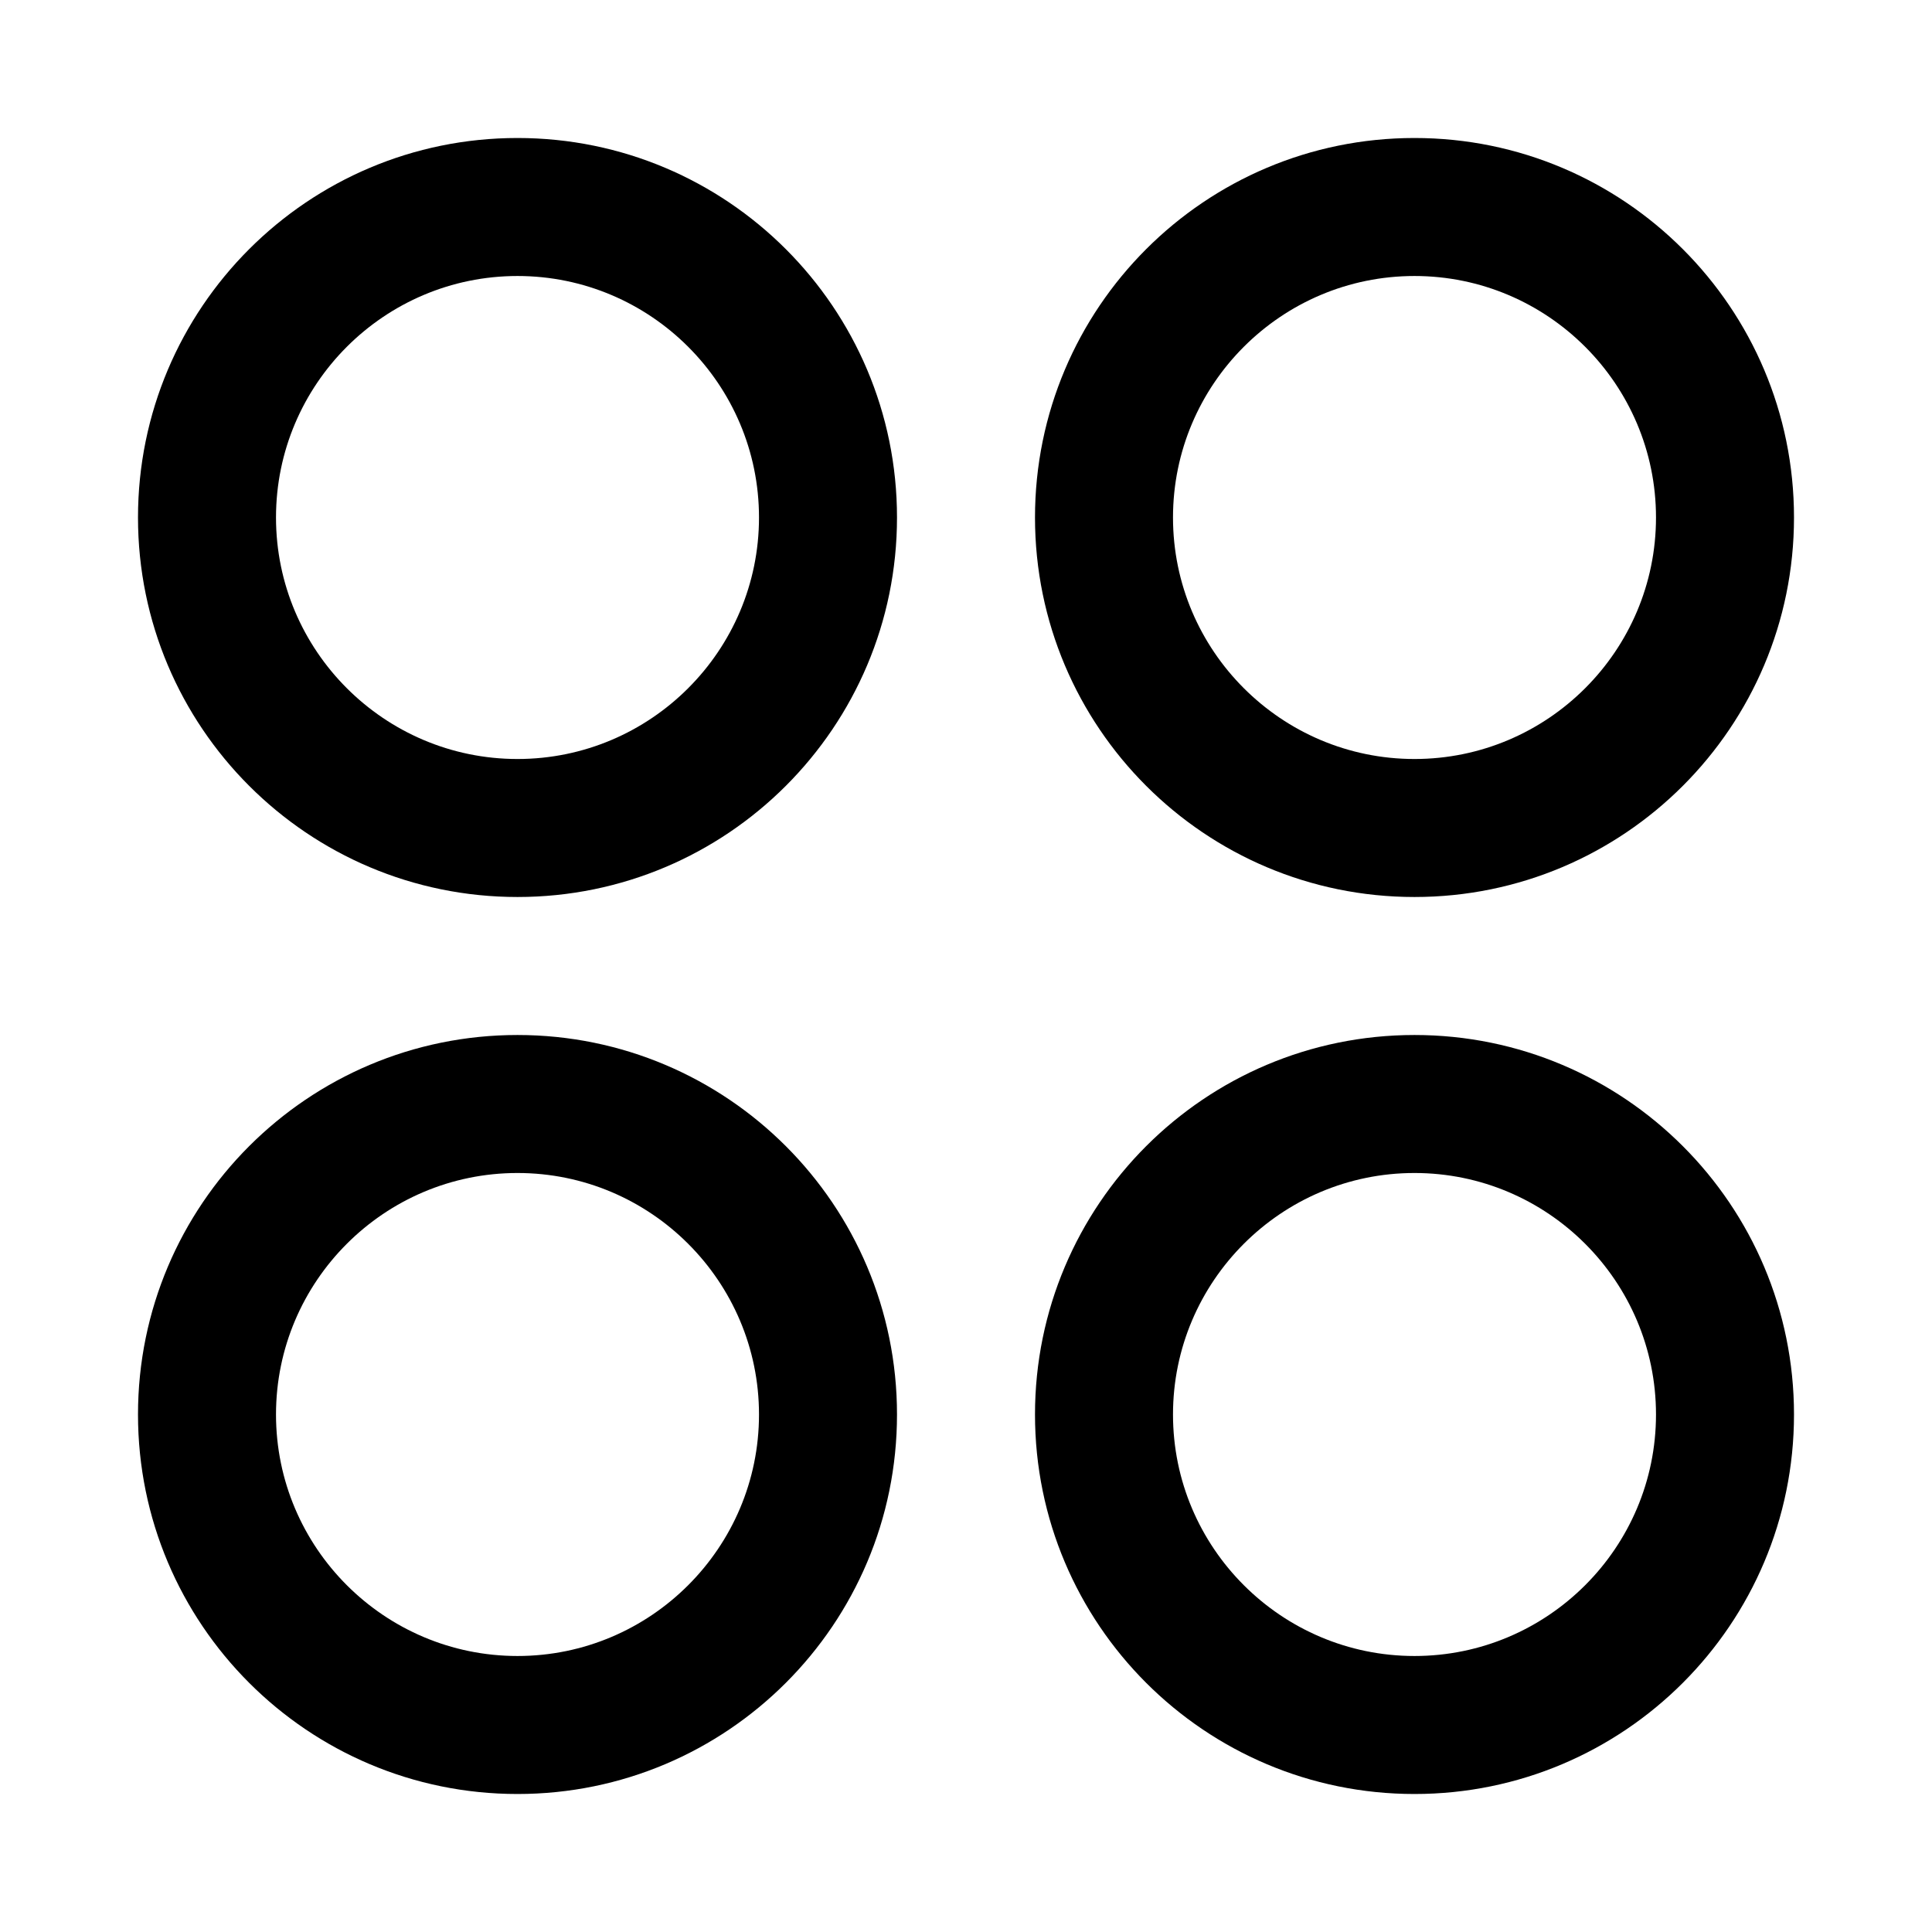
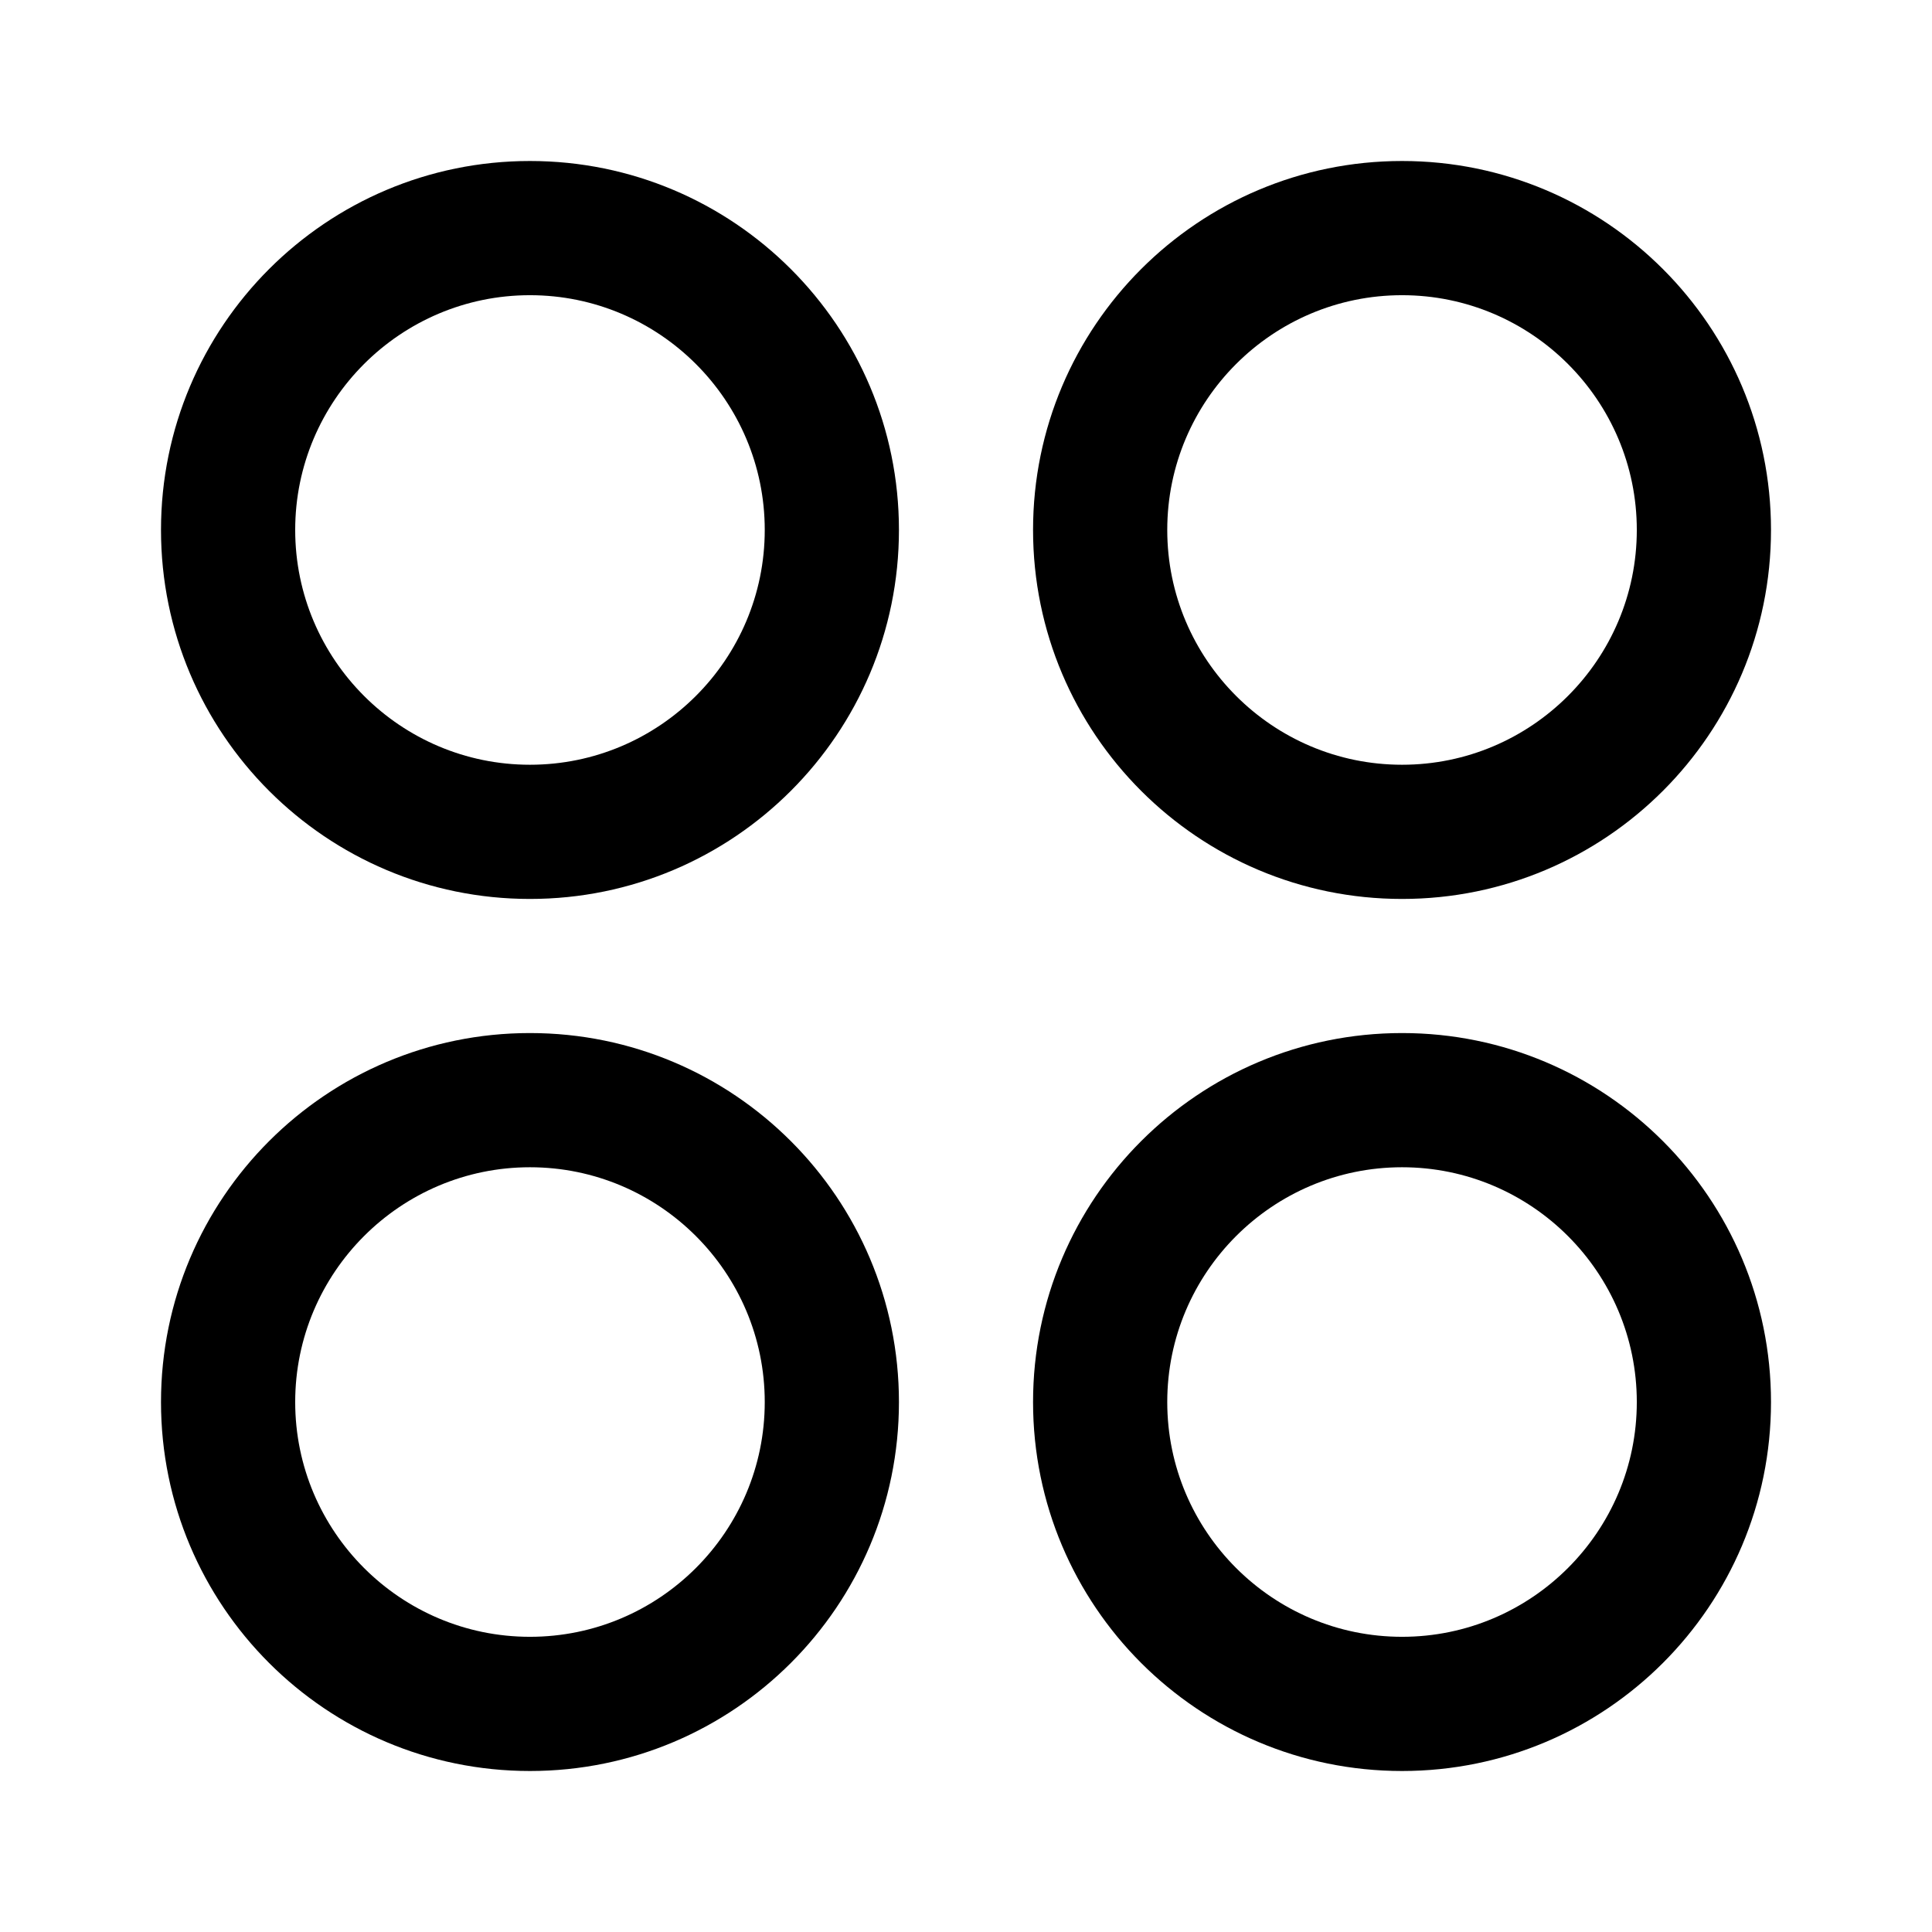
- <svg xmlns="http://www.w3.org/2000/svg" width="28px" height="28px" viewBox="0 0 28 28" version="1.1">
+ <svg xmlns="http://www.w3.org/2000/svg" width="24px" height="24px" viewBox="0 0 24 24" version="1.1">
  <defs />
  <g id="Web" stroke="none" stroke-width="1" fill="none" fill-rule="evenodd">
    <g id="groups" fill="#000000">
-       <path d="M20.5,24 C18.57,24 17,22.43 17,20.5 C17,18.57 18.57,17 20.5,17 C22.43,17 24,18.57 24,20.5 C24,22.43 22.43,24 20.5,24 M20.5,15 C17.462,15 15,17.463 15,20.5 C15,23.537 17.462,26 20.5,26 C23.538,26 26,23.537 26,20.5 C26,17.463 23.538,15 20.5,15 M7.5,24 C5.57,24 4,22.43 4,20.5 C4,18.57 5.57,17 7.5,17 C9.43,17 11,18.57 11,20.5 C11,22.43 9.43,24 7.5,24 M7.5,15 C4.462,15 2,17.463 2,20.5 C2,23.537 4.462,26 7.5,26 C10.538,26 13,23.537 13,20.5 C13,17.463 10.538,15 7.5,15 M20.5,4 C22.43,4 24,5.57 24,7.5 C24,9.43 22.43,11 20.5,11 C18.57,11 17,9.43 17,7.5 C17,5.57 18.57,4 20.5,4 M20.5,13 C23.538,13 26,10.537 26,7.5 C26,4.463 23.538,2 20.5,2 C17.462,2 15,4.463 15,7.5 C15,10.537 17.462,13 20.5,13 M7.5,11 C5.57,11 4,9.43 4,7.5 C4,5.57 5.57,4 7.5,4 C9.43,4 11,5.57 11,7.5 C11,9.43 9.43,11 7.5,11 M7.5,2 C4.462,2 2,4.463 2,7.5 C2,10.537 4.462,13 7.5,13 C10.538,13 13,10.537 13,7.5 C13,4.463 10.538,2 7.5,2" id="Page-1" />
+       <path d="M17.417,20.333 C15.808,20.333 14.5,19.025 14.5,17.417 C14.5,15.808 15.808,14.5 17.417,14.5 C19.025,14.5 20.333,15.808 20.333,17.417 C20.333,19.025 19.025,20.333 17.417,20.333 M17.417,12.833 C14.885,12.833 12.833,14.886 12.833,17.417 C12.833,19.948 14.885,22 17.417,22 C19.948,22 22,19.948 22,17.417 C22,14.886 19.948,12.833 17.417,12.833 M6.583,20.333 C4.975,20.333 3.667,19.025 3.667,17.417 C3.667,15.808 4.975,14.5 6.583,14.5 C8.192,14.5 9.5,15.808 9.5,17.417 C9.5,19.025 8.192,20.333 6.583,20.333 M6.583,12.833 C4.052,12.833 2,14.886 2,17.417 C2,19.948 4.052,22 6.583,22 C9.115,22 11.167,19.948 11.167,17.417 C11.167,14.886 9.115,12.833 6.583,12.833 M17.417,3.667 C19.025,3.667 20.333,4.975 20.333,6.583 C20.333,8.192 19.025,9.5 17.417,9.5 C15.808,9.5 14.5,8.192 14.5,6.583 C14.5,4.975 15.808,3.667 17.417,3.667 M17.417,11.167 C19.948,11.167 22,9.114 22,6.583 C22,4.053 19.948,2 17.417,2 C14.885,2 12.833,4.053 12.833,6.583 C12.833,9.114 14.885,11.167 17.417,11.167 M6.583,9.5 C4.975,9.5 3.667,8.192 3.667,6.583 C3.667,4.975 4.975,3.667 6.583,3.667 C8.192,3.667 9.5,4.975 9.5,6.583 C9.5,8.192 8.192,9.5 6.583,9.5 M6.583,2 C4.052,2 2,4.053 2,6.583 C2,9.114 4.052,11.167 6.583,11.167 C9.115,11.167 11.167,9.114 11.167,6.583 C11.167,4.053 9.115,2 6.583,2" id="Page-1" />
    </g>
  </g>
</svg>
